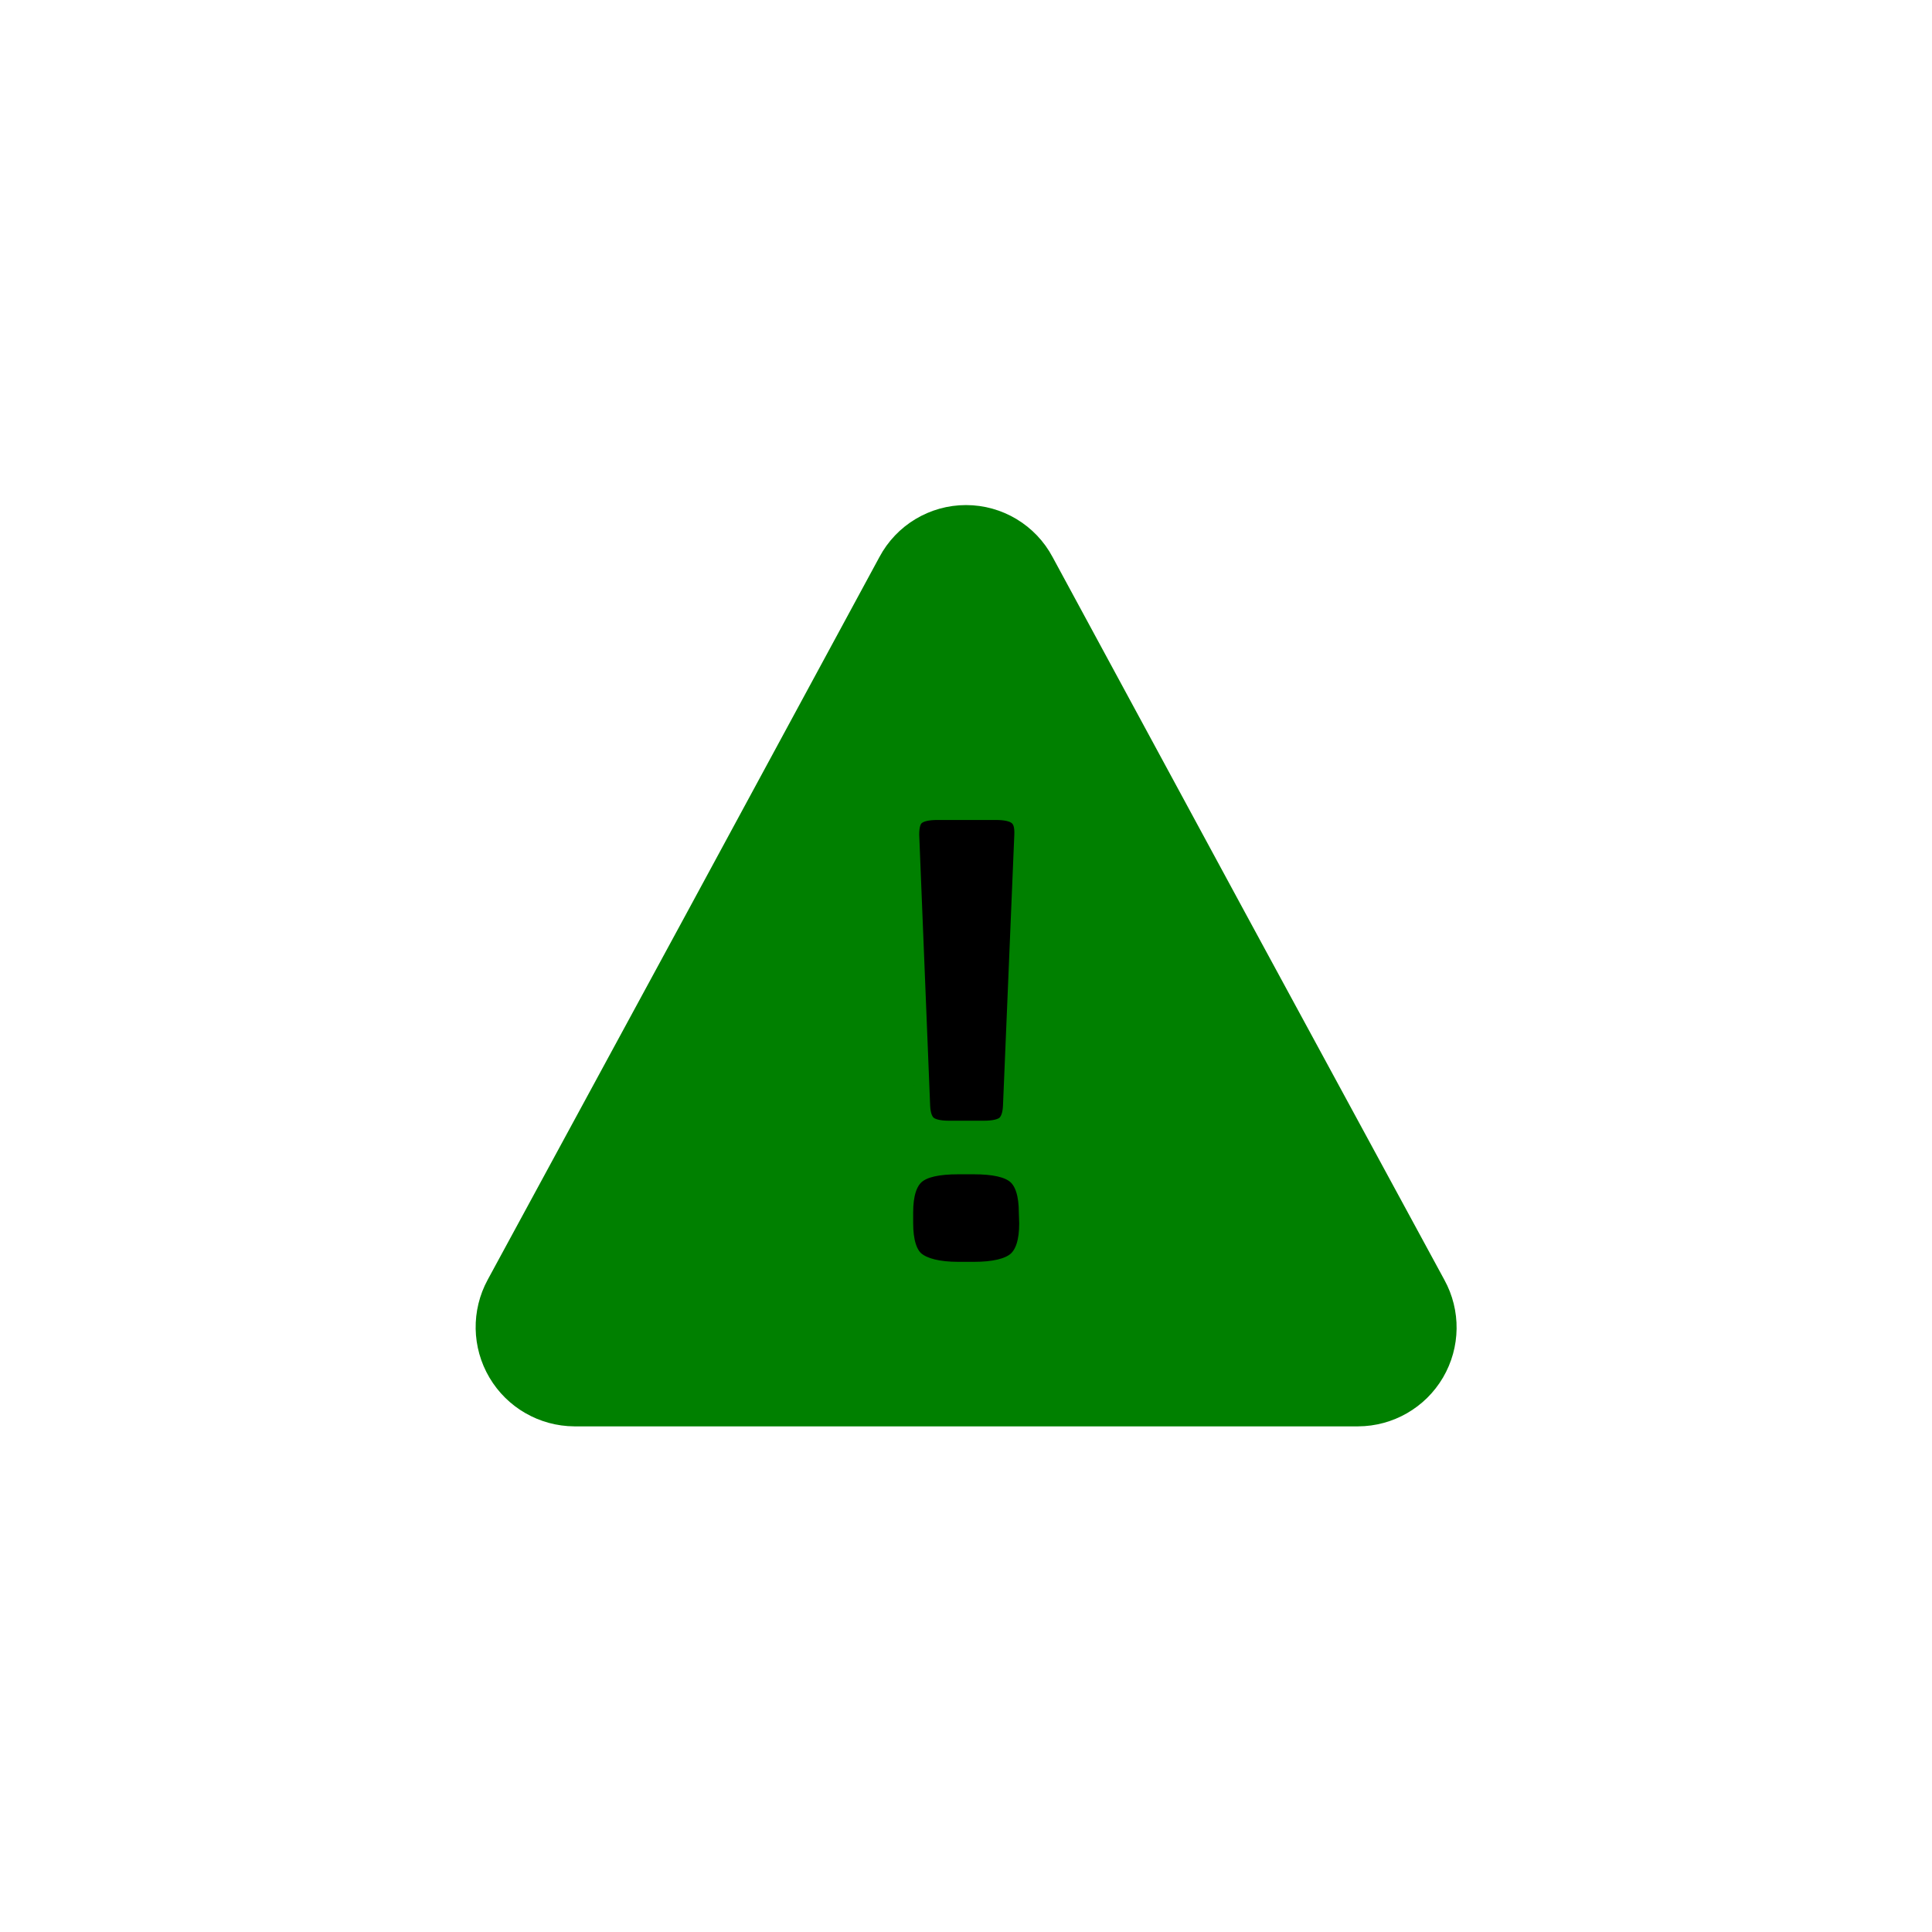
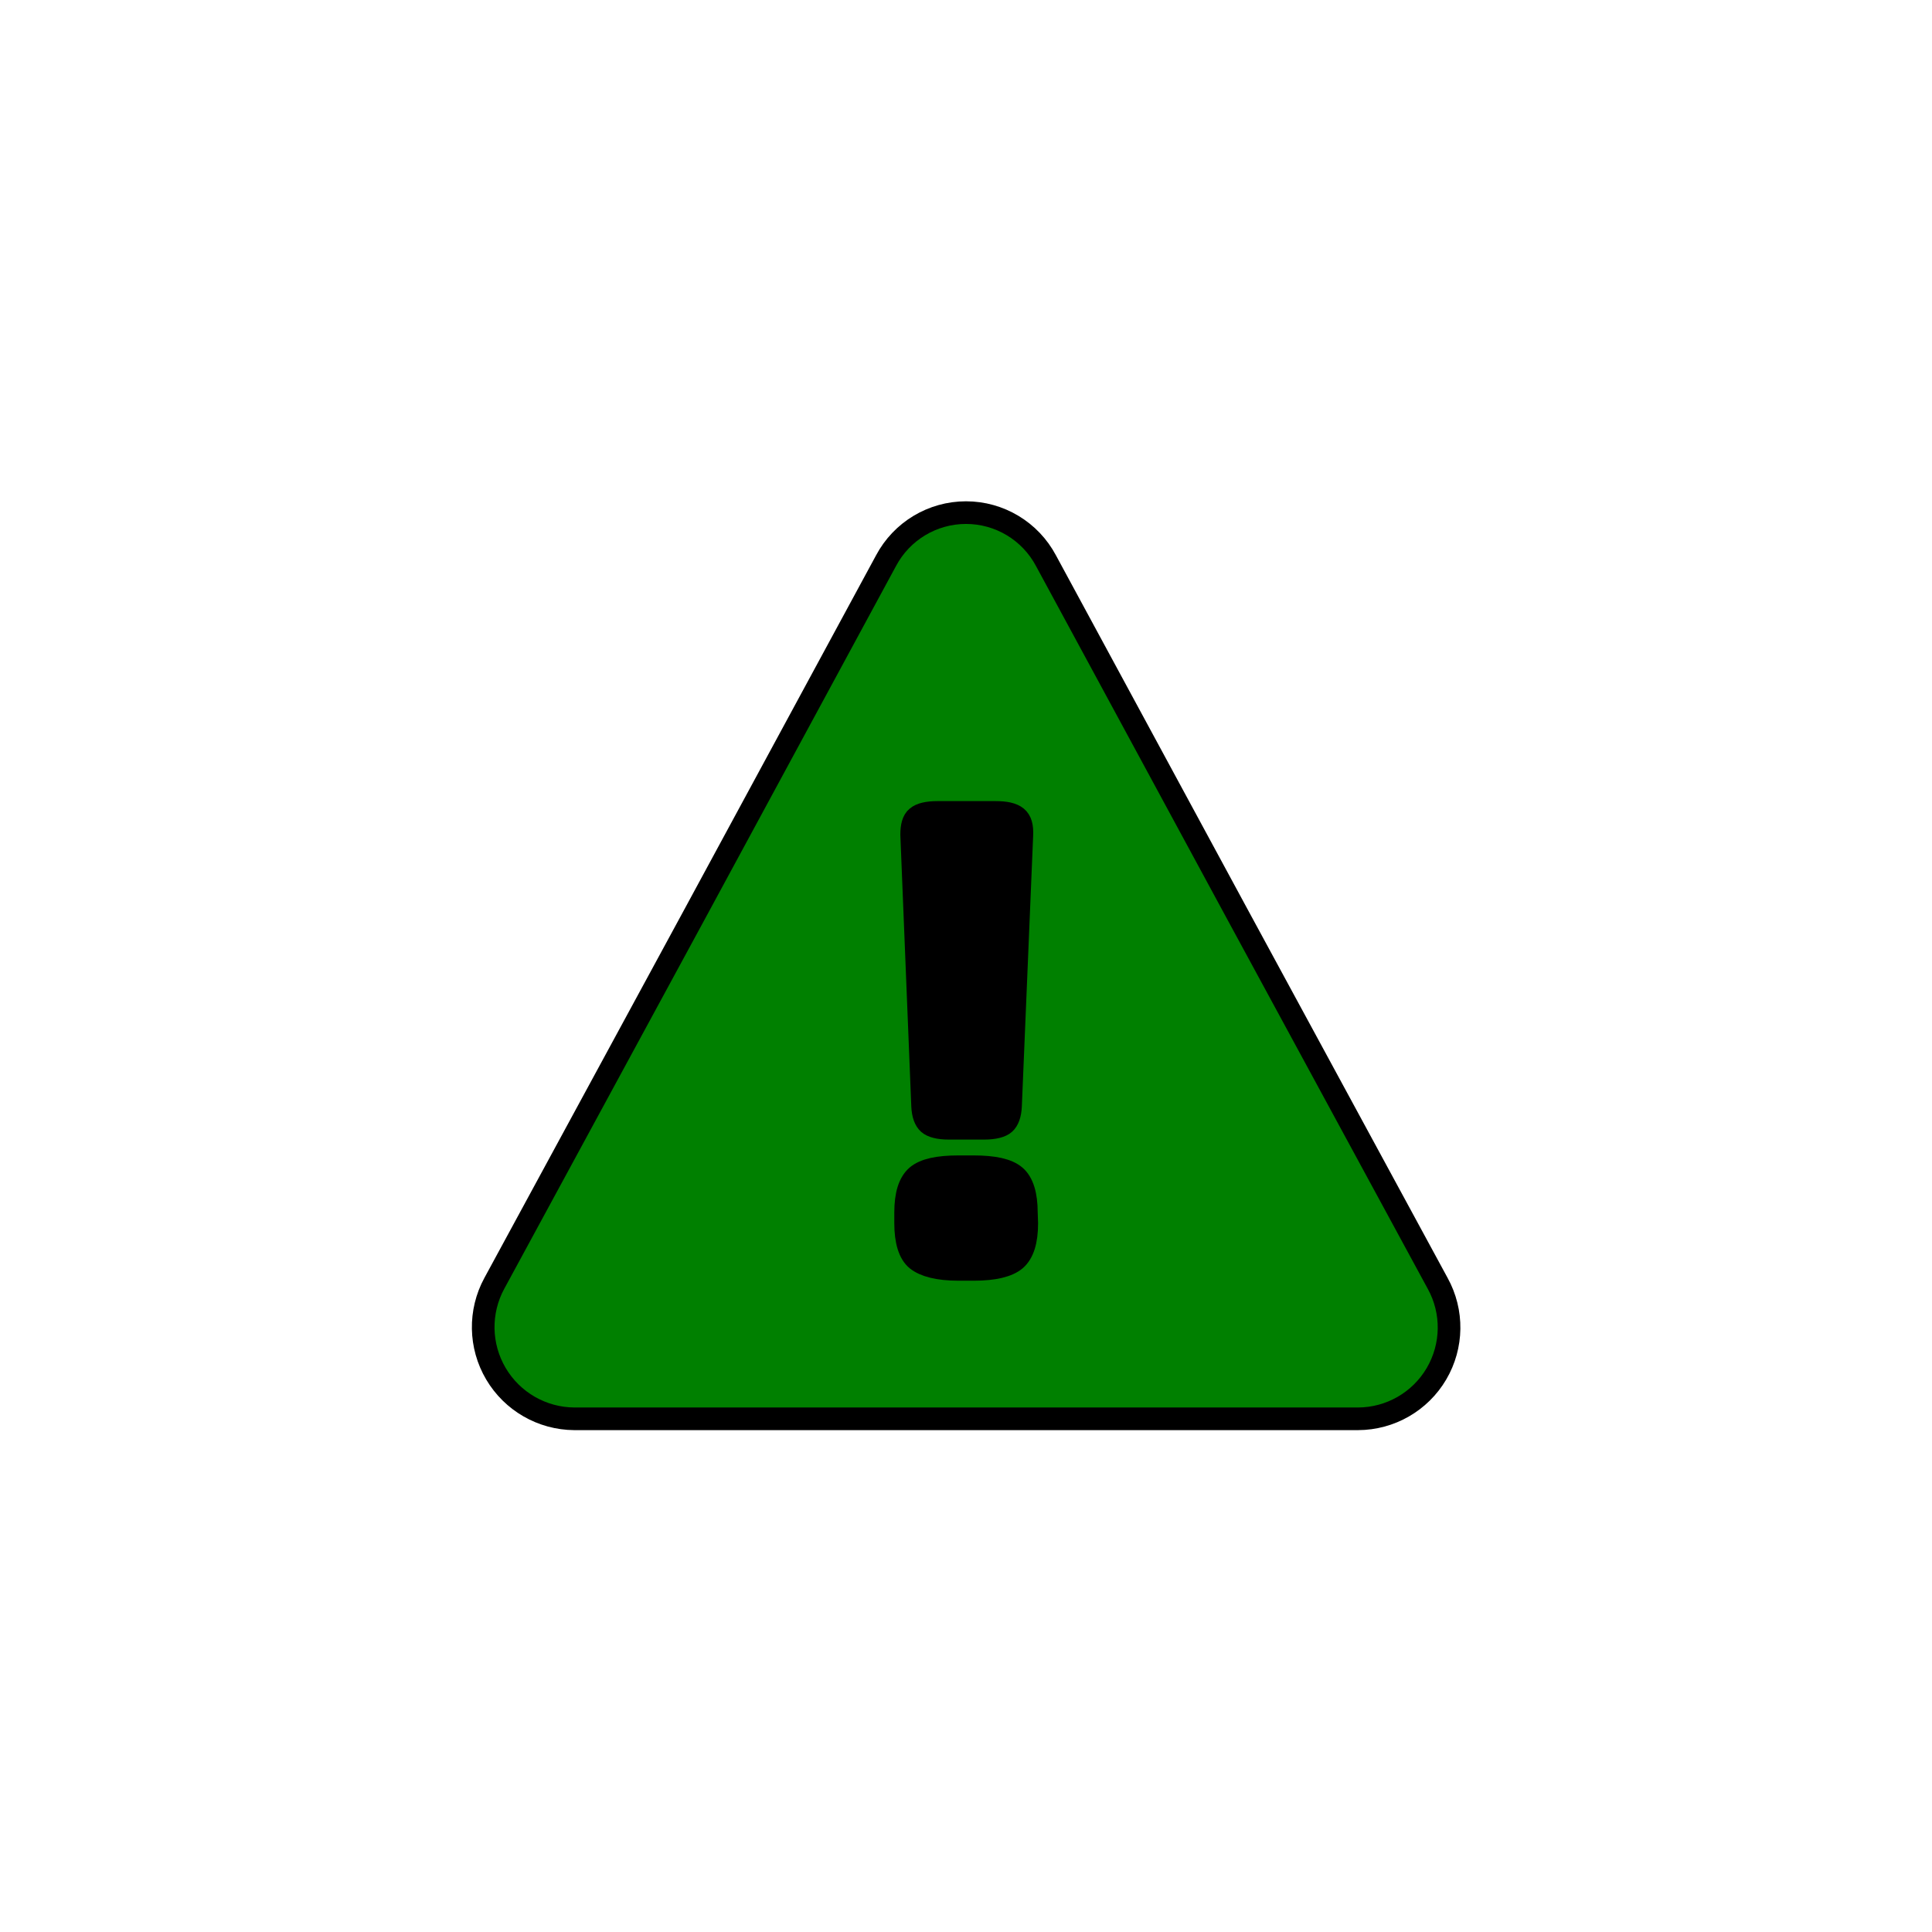
<svg xmlns="http://www.w3.org/2000/svg" viewBox="0 0 512 512">
  <rect x="230" y="200" width="60" height="150" fill="black" />
-   <path fill="green" stroke="green" stroke-linecap="round" stroke-miterlimit="10" stroke-width="4" d="m381 340.1-52.8-97.3-51-94.2a24 24 0 00-42.4 0l-51 94.2-52.8 97.3a24.3 24.3 0 0021.2 35.9h207.7a24.2 24.2 0 0021.1-35.9ZM243 216.6q1.5-1.3 5.5-1.3h15.3c2.7 0 4.5.4 5.6 1.3s1.5 2.4 1.4 4.7l-3 71.8c-.1 2.3-.7 3.8-1.6 4.6s-2.7 1.3-5.4 1.3h-9.4c-2.6 0-4.4-.5-5.3-1.3s-1.5-2.3-1.6-4.6l-2.9-71.9c0-2.2.4-3.8 1.4-4.6Zm29.1 107.6q0 7-3 9.6c-2 1.7-5.7 2.6-11 2.6H254c-5.4 0-9-1-11-2.6s-3-5-3-9.6v-2.9q0-7 3-9.6c2-1.7 5.6-2.5 11-2.5h4c5.4 0 9 .8 11 2.5s3 5 3 9.6Z" />
+   <path fill="green" stroke="black" stroke-linecap="round" stroke-miterlimit="10" stroke-width="6" d="m381 340.1-52.8-97.3-51-94.2a24 24 0 00-42.4 0l-51 94.2-52.8 97.3a24.3 24.3 0 0021.2 35.9h207.7a24.2 24.2 0 0021.1-35.9ZM243 216.6q1.5-1.3 5.5-1.3h15.3c2.7 0 4.5.4 5.6 1.3s1.5 2.4 1.4 4.7l-3 71.8c-.1 2.3-.7 3.8-1.6 4.6s-2.7 1.3-5.4 1.3h-9.4c-2.6 0-4.4-.5-5.3-1.3s-1.5-2.3-1.6-4.6l-2.9-71.9c0-2.2.4-3.8 1.4-4.6Zm29.1 107.6q0 7-3 9.6c-2 1.7-5.7 2.6-11 2.6H254c-5.4 0-9-1-11-2.6s-3-5-3-9.6v-2.9q0-7 3-9.6c2-1.7 5.6-2.5 11-2.5h4c5.4 0 9 .8 11 2.5s3 5 3 9.6Z" />
</svg>
